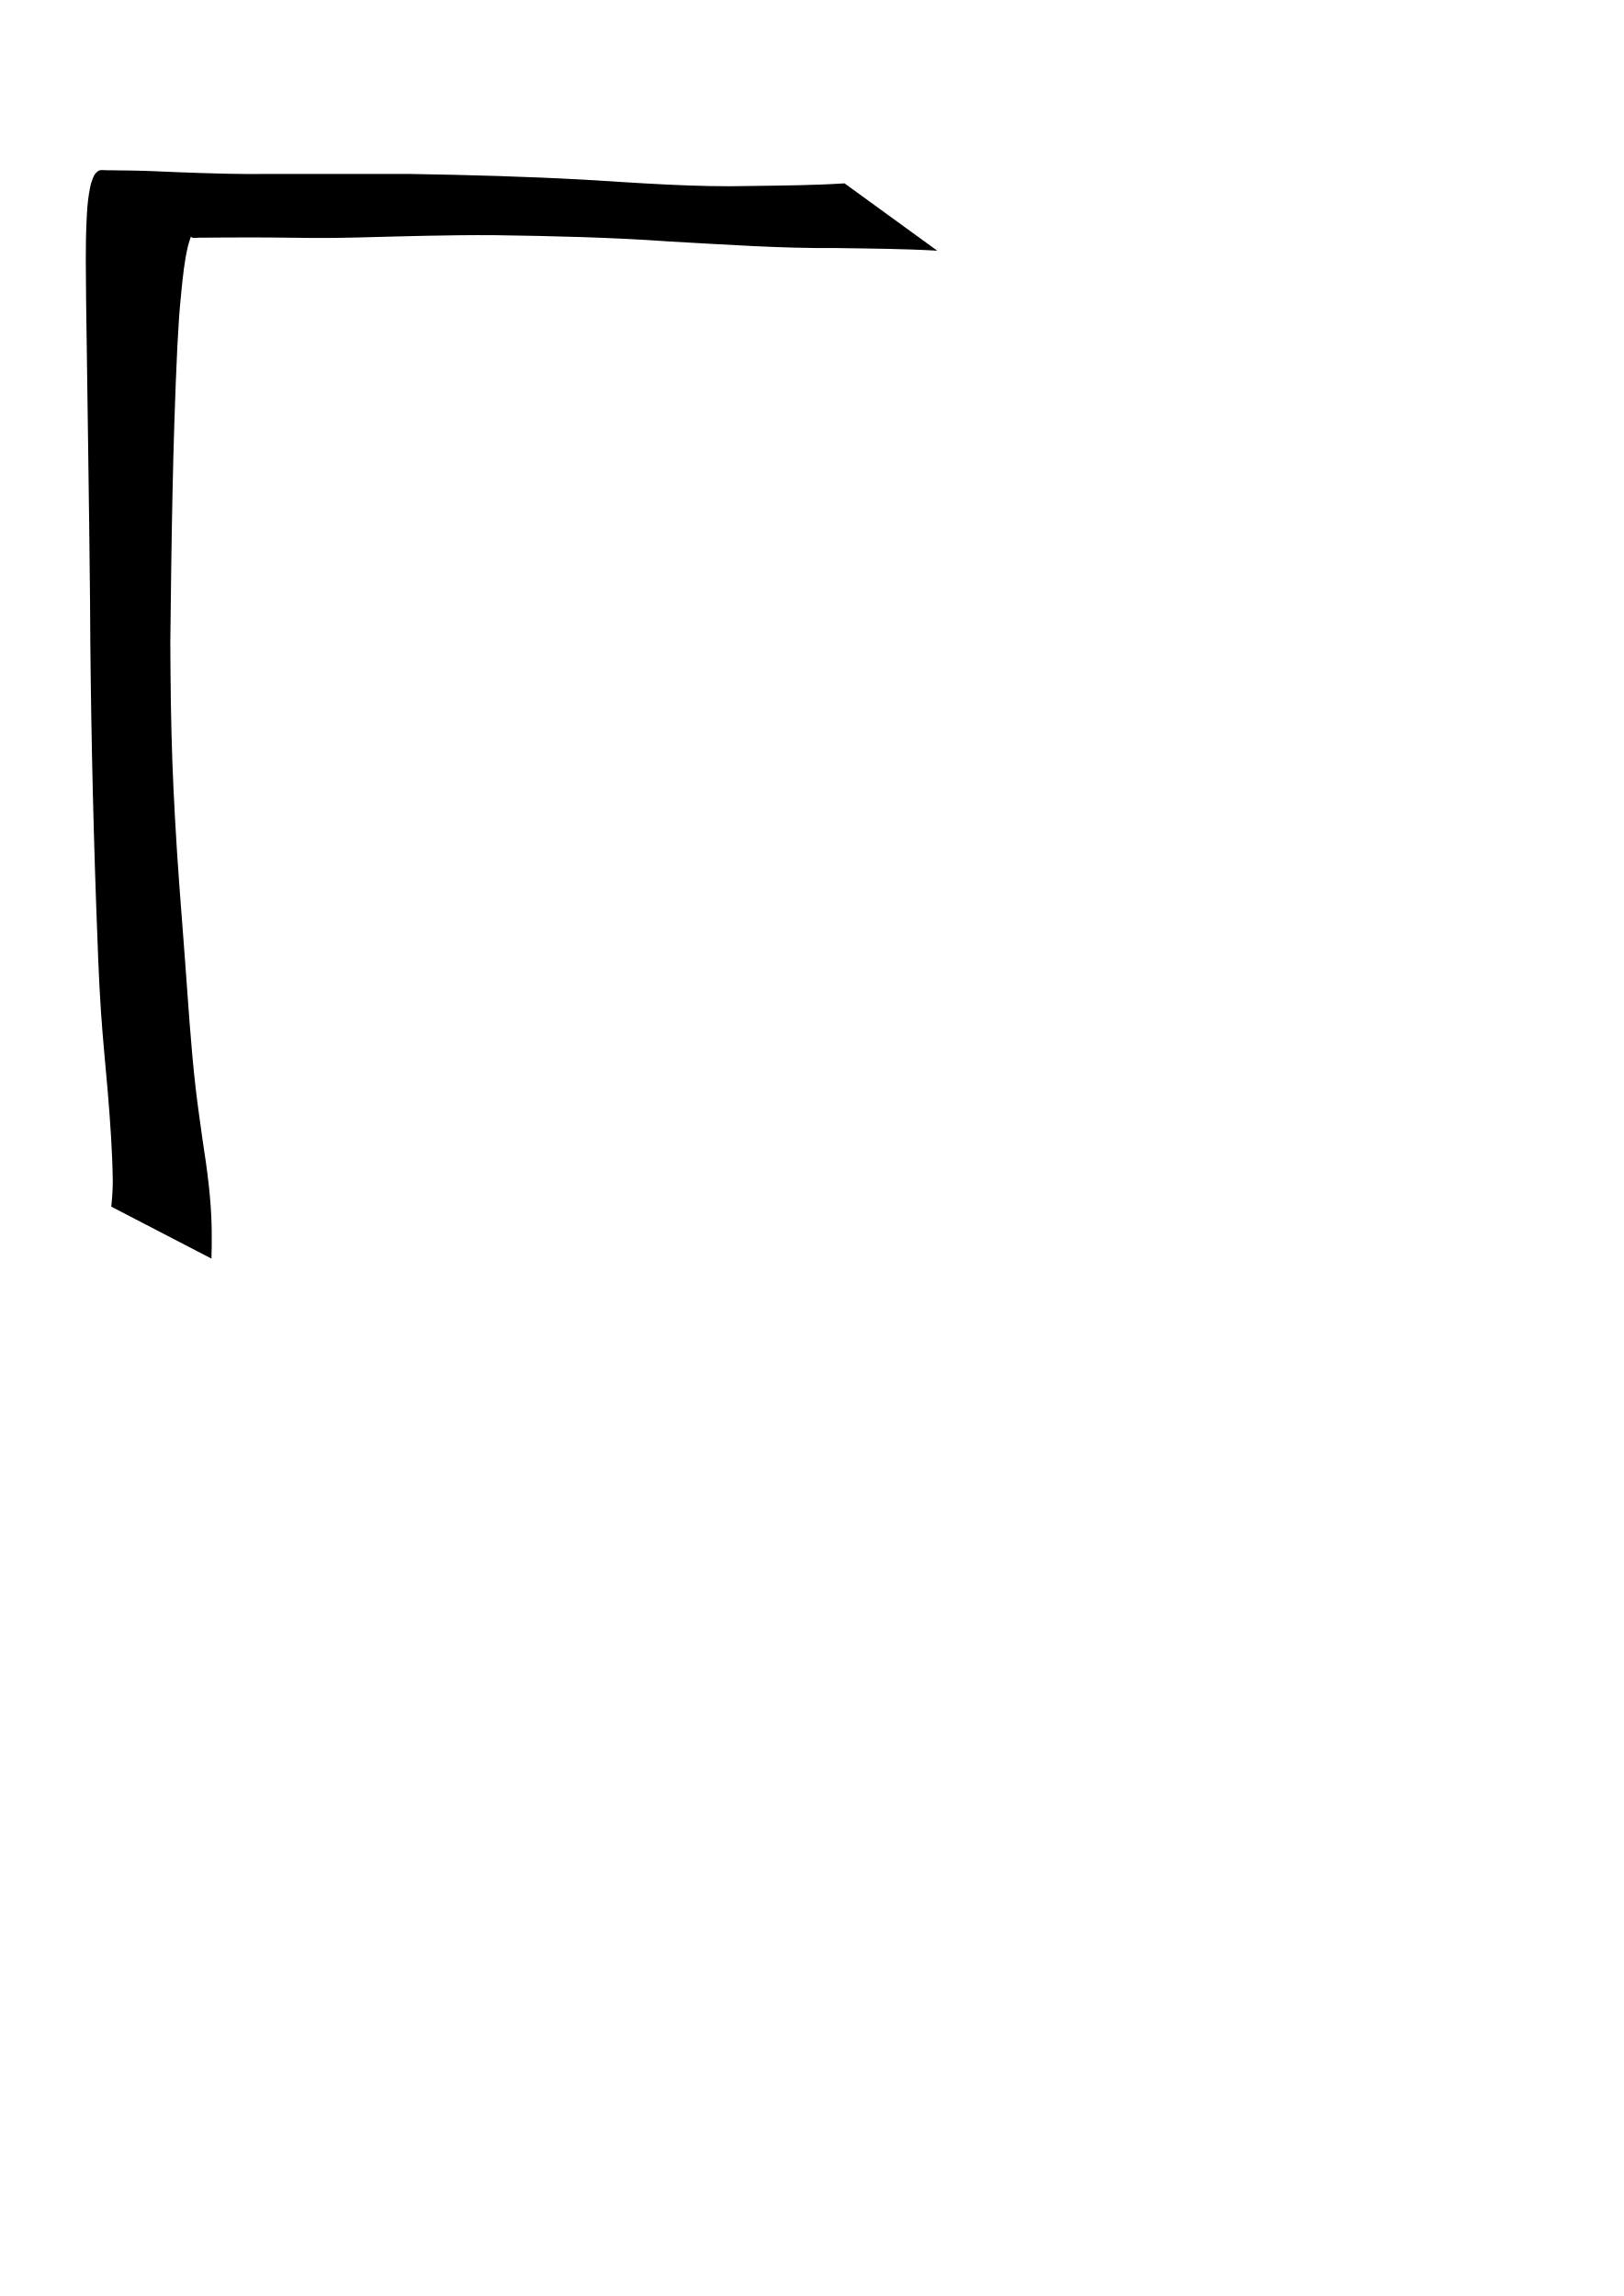
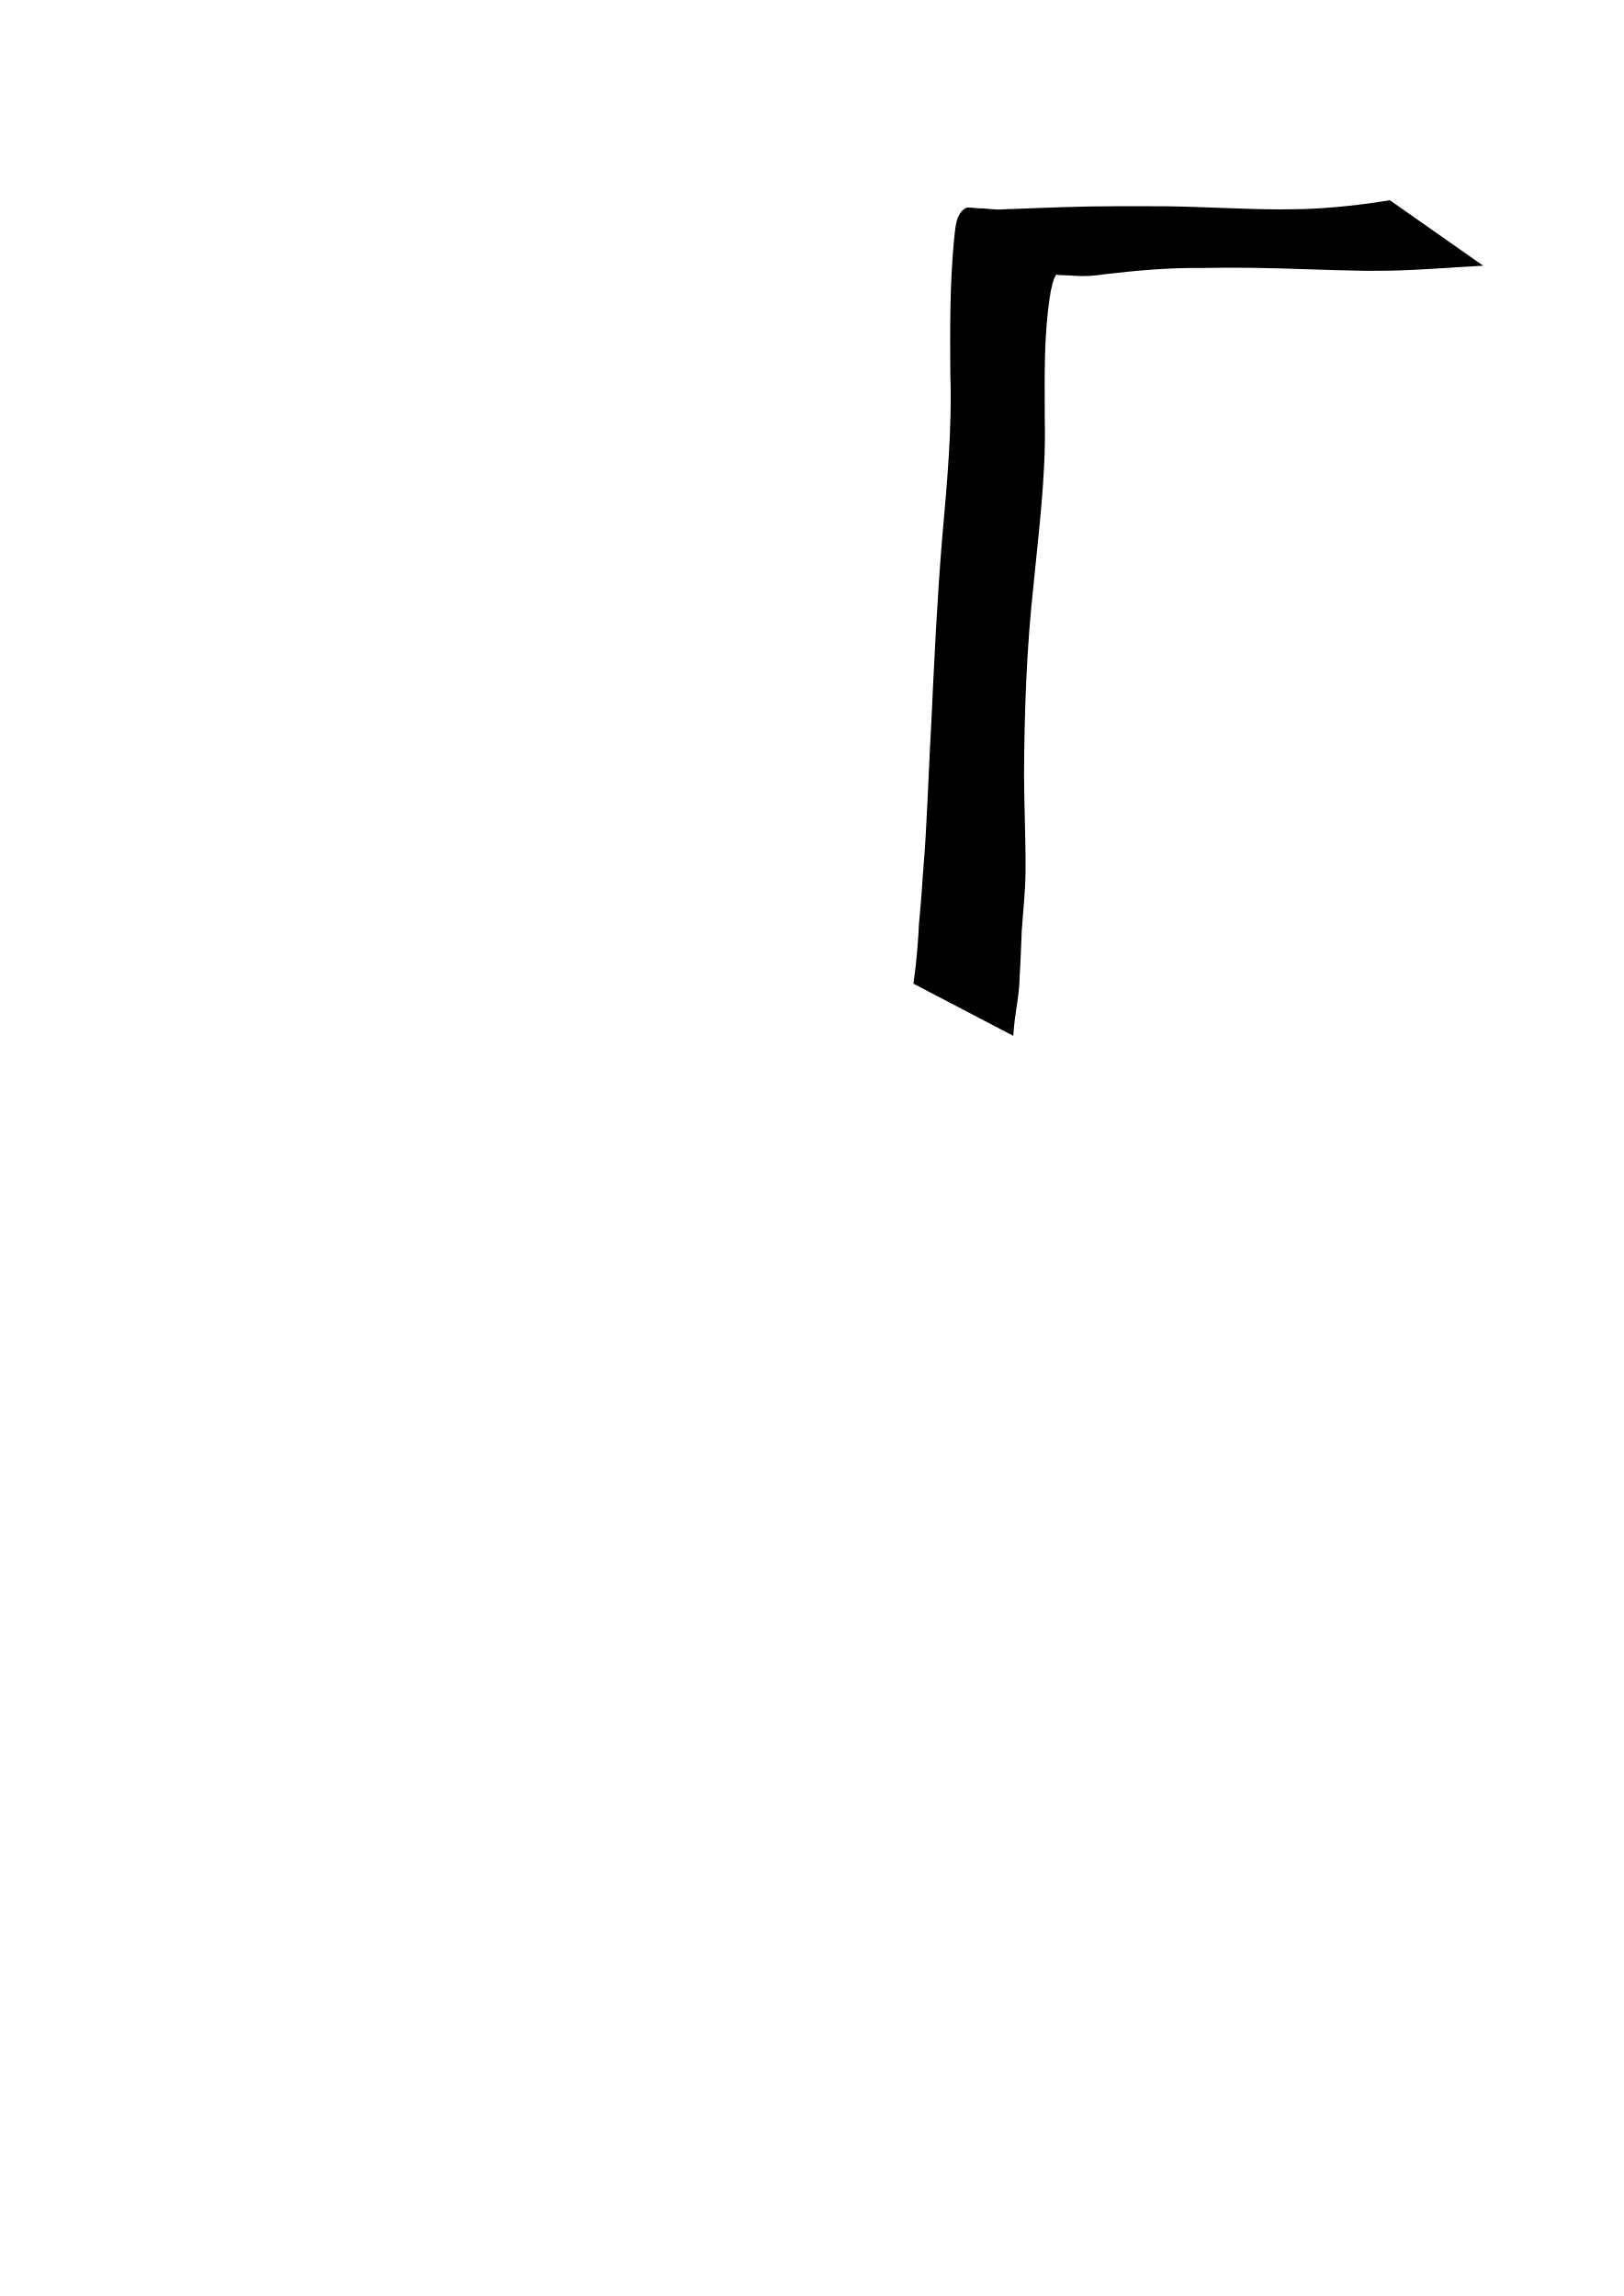
<svg xmlns="http://www.w3.org/2000/svg" width="210mm" height="297mm" viewBox="0 0 210 297" version="1.1" id="svg1">
  <defs id="defs1" />
  <g id="layer1">
-     <path style="fill:#000000;fill-opacity:1;fill-rule:nonzero;stroke:none;stroke-width:0.265" id="path1" d="m 109.227,23.718 c -4.052,0.264 -8.117,0.277 -12.175,0.34 -7.136,0.175 -14.258,-0.379 -21.375,-0.808 -7.523,-0.416 -15.057,-0.623 -22.591,-0.748 -6.048,-0.008 -12.097,0.014 -18.145,-0.003 -3.948,0.062 -7.892,-0.074 -11.836,-0.22 -2.003,-0.072 -4.005,-0.191 -6.01,-0.216 -0.973,-0.022 -1.946,-0.029 -2.919,-0.038 -0.367,0.049 -1.173,-0.135 -1.475,0.088 -0.629,0.464 -0.674,0.954 -0.948,1.671 -0.081,0.412 -0.177,0.822 -0.242,1.237 -0.203,1.303 -0.253,2.235 -0.317,3.591 -0.159,3.397 -0.08,6.799 -0.059,10.199 0.169,13.006 0.387,26.011 0.512,39.018 0.061,13.292 0.344,26.581 0.812,39.864 0.174,4.392 0.301,8.791 0.599,13.177 0.238,3.509 0.592,7.014 0.894,10.519 0.302,3.763 0.584,7.531 0.634,11.308 0.003,1.134 -0.073,2.262 -0.198,3.387 0,0 12.959,6.722 12.959,6.722 v 0 c 0.046,-1.203 0.044,-2.405 0.033,-3.609 -0.037,-3.943 -0.577,-7.849 -1.181,-11.741 -0.269,-1.933 -0.683,-4.822 -0.898,-6.72 -0.653,-5.753 -0.996,-11.537 -1.43,-17.309 -0.451,-5.887 -0.924,-11.774 -1.243,-17.671 -0.302,-5.566 -0.431,-9.189 -0.529,-14.808 -0.045,-2.61 -0.048,-5.22 -0.072,-7.83 0.141,-12.755 0.305,-25.513 0.908,-38.256 0.228,-3.814 0.182,-3.704 0.531,-7.251 0.187,-1.899 0.389,-3.834 0.823,-5.698 0.076,-0.328 0.189,-0.647 0.284,-0.971 0.05,-0.11 0.063,-0.247 0.15,-0.331 0.033,-0.032 0.028,0.102 0.071,0.117 0.328,0.115 1.022,-0.031 1.387,0.019 0.936,-0.01 1.873,-0.017 2.809,-0.025 1.89,0.009 3.78,-0.028 5.671,-0.003 3.873,0.043 7.747,0.117 11.619,2.36e-4 5.889,-0.151 11.779,-0.34 17.671,-0.297 7.533,0.107 15.066,0.276 22.584,0.812 7.185,0.392 14.367,0.908 21.568,0.852 4.371,0.065 8.747,0.089 13.112,0.34 z" />
+     <path style="fill:#000000;fill-opacity:1;fill-rule:nonzero;stroke:none;stroke-width:0.265" id="path3" d="m 179.76,25.905 c -3.603,0.584 -7.249,0.989 -10.899,1.131 -1.125,0.044 -2.251,0.033 -3.377,0.05 -4.825,-0.018 -9.642,-0.331 -14.465,-0.399 -1.432,-0.02 -5.312,-0.011 -6.783,-0.01 -4.404,-5e-5 -8.806,0.183 -13.206,0.357 -0.738,-0.013 -1.481,0.096 -2.219,0.064 -0.588,-0.025 -1.178,-0.115 -1.768,-0.144 -0.273,0.05 -1.831,-0.168 -2.005,-0.096 -1.512,0.63 -1.483,2.932 -1.651,4.187 -0.552,5.735 -0.512,11.506 -0.48,17.261 0.247,7.15 -0.427,14.277 -1.059,21.388 -0.659,8.052 -1.044,16.121 -1.416,24.19 -0.245,4.099 -0.376,8.204 -0.611,12.303 -0.115,2.544 -0.302,5.083 -0.51,7.621 -0.114,1.93 -0.286,3.855 -0.461,5.78 -0.087,1.85 -0.235,3.689 -0.441,5.53 -0.178,1.459 -0.089,0.75 -0.268,2.126 0,0 12.911,6.749 12.911,6.749 v 0 c 0.11,-1.385 0.044,-0.675 0.199,-2.129 0.254,-1.832 0.597,-3.656 0.622,-5.511 0.128,-1.961 0.186,-3.923 0.27,-5.886 0.167,-2.565 0.475,-5.123 0.491,-7.696 0.043,-4.244 -0.182,-8.483 -0.191,-12.727 0.049,-8.078 0.326,-16.161 1.21,-24.196 0.682,-7.089 1.623,-14.183 1.474,-21.321 -0.008,-5.606 -0.177,-11.261 0.763,-16.81 0.028,-0.106 0.358,-1.877 0.74,-2.184 0.078,-0.063 0.197,0.035 0.297,0.042 0.655,0.045 1.315,0.03 1.969,0.099 1.324,0.092 2.633,0.014 3.946,-0.195 4.119,-0.485 8.251,-0.855 12.404,-0.812 2.933,-0.033 3.698,-0.059 6.674,-0.022 4.841,0.061 9.676,0.318 14.516,0.382 1.175,-0.006 2.35,0.01 3.525,-0.017 3.959,-0.091 7.911,-0.431 11.864,-0.639 z" />
  </g>
</svg>
